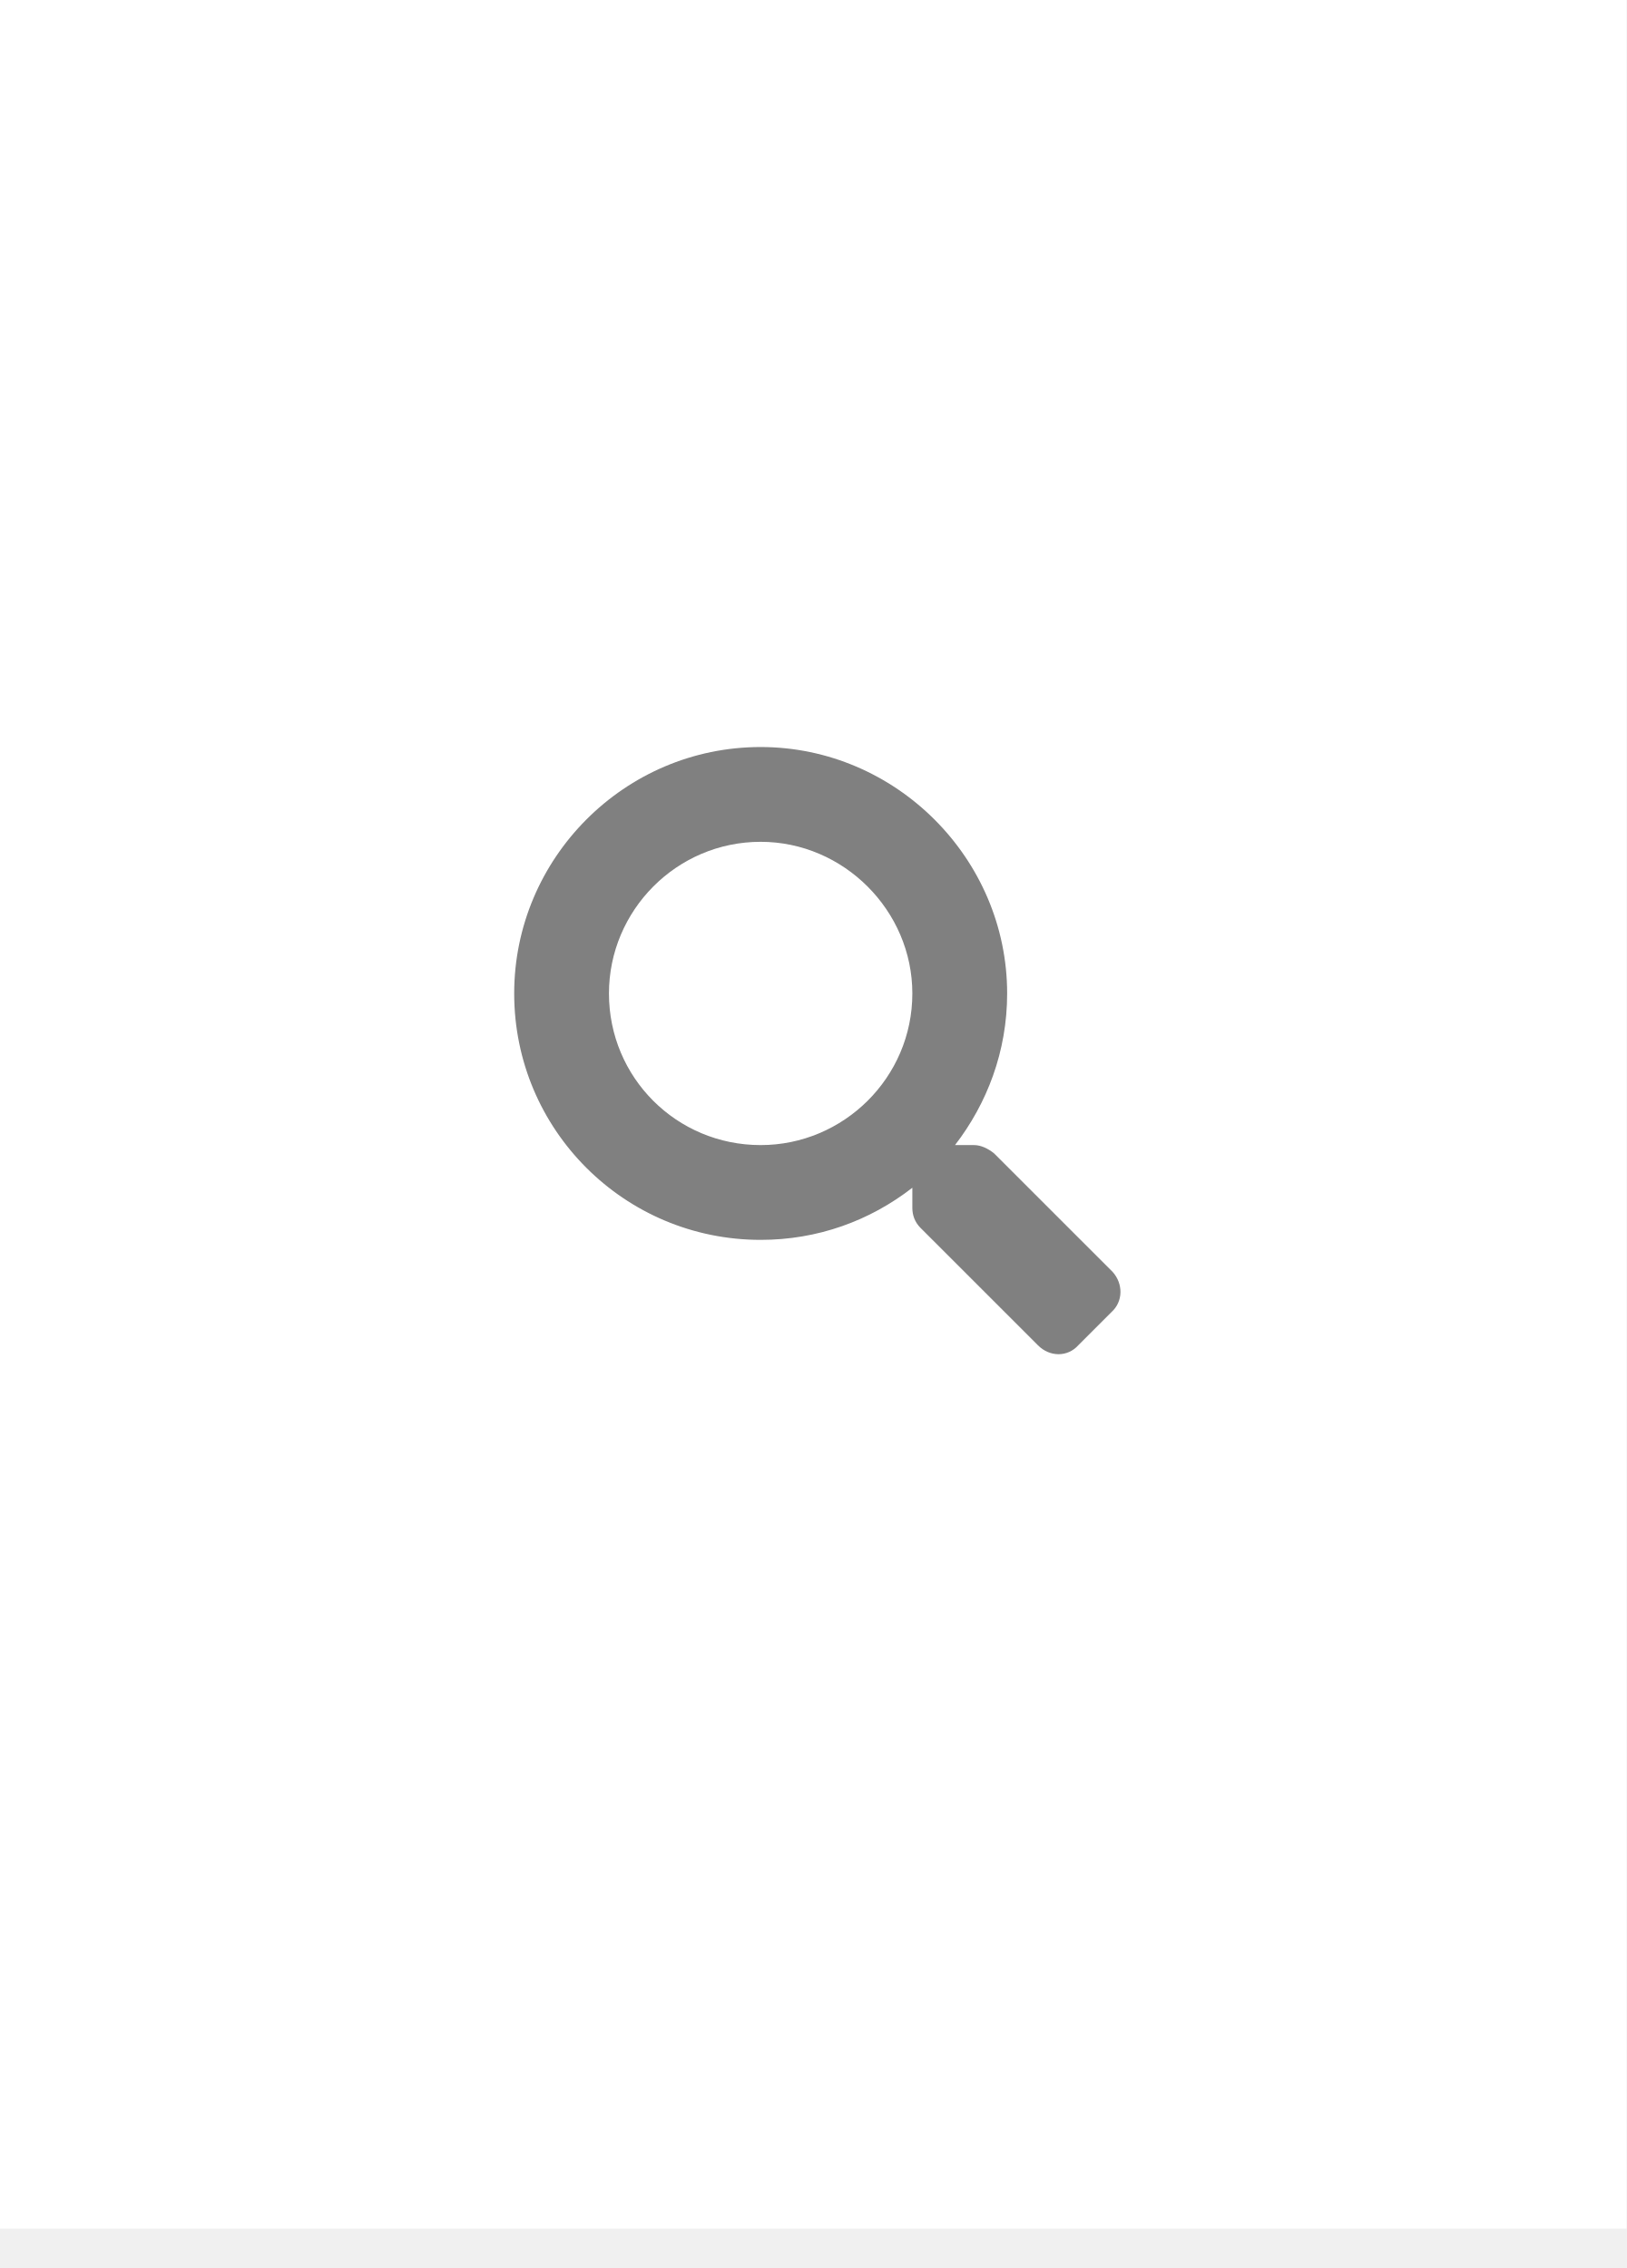
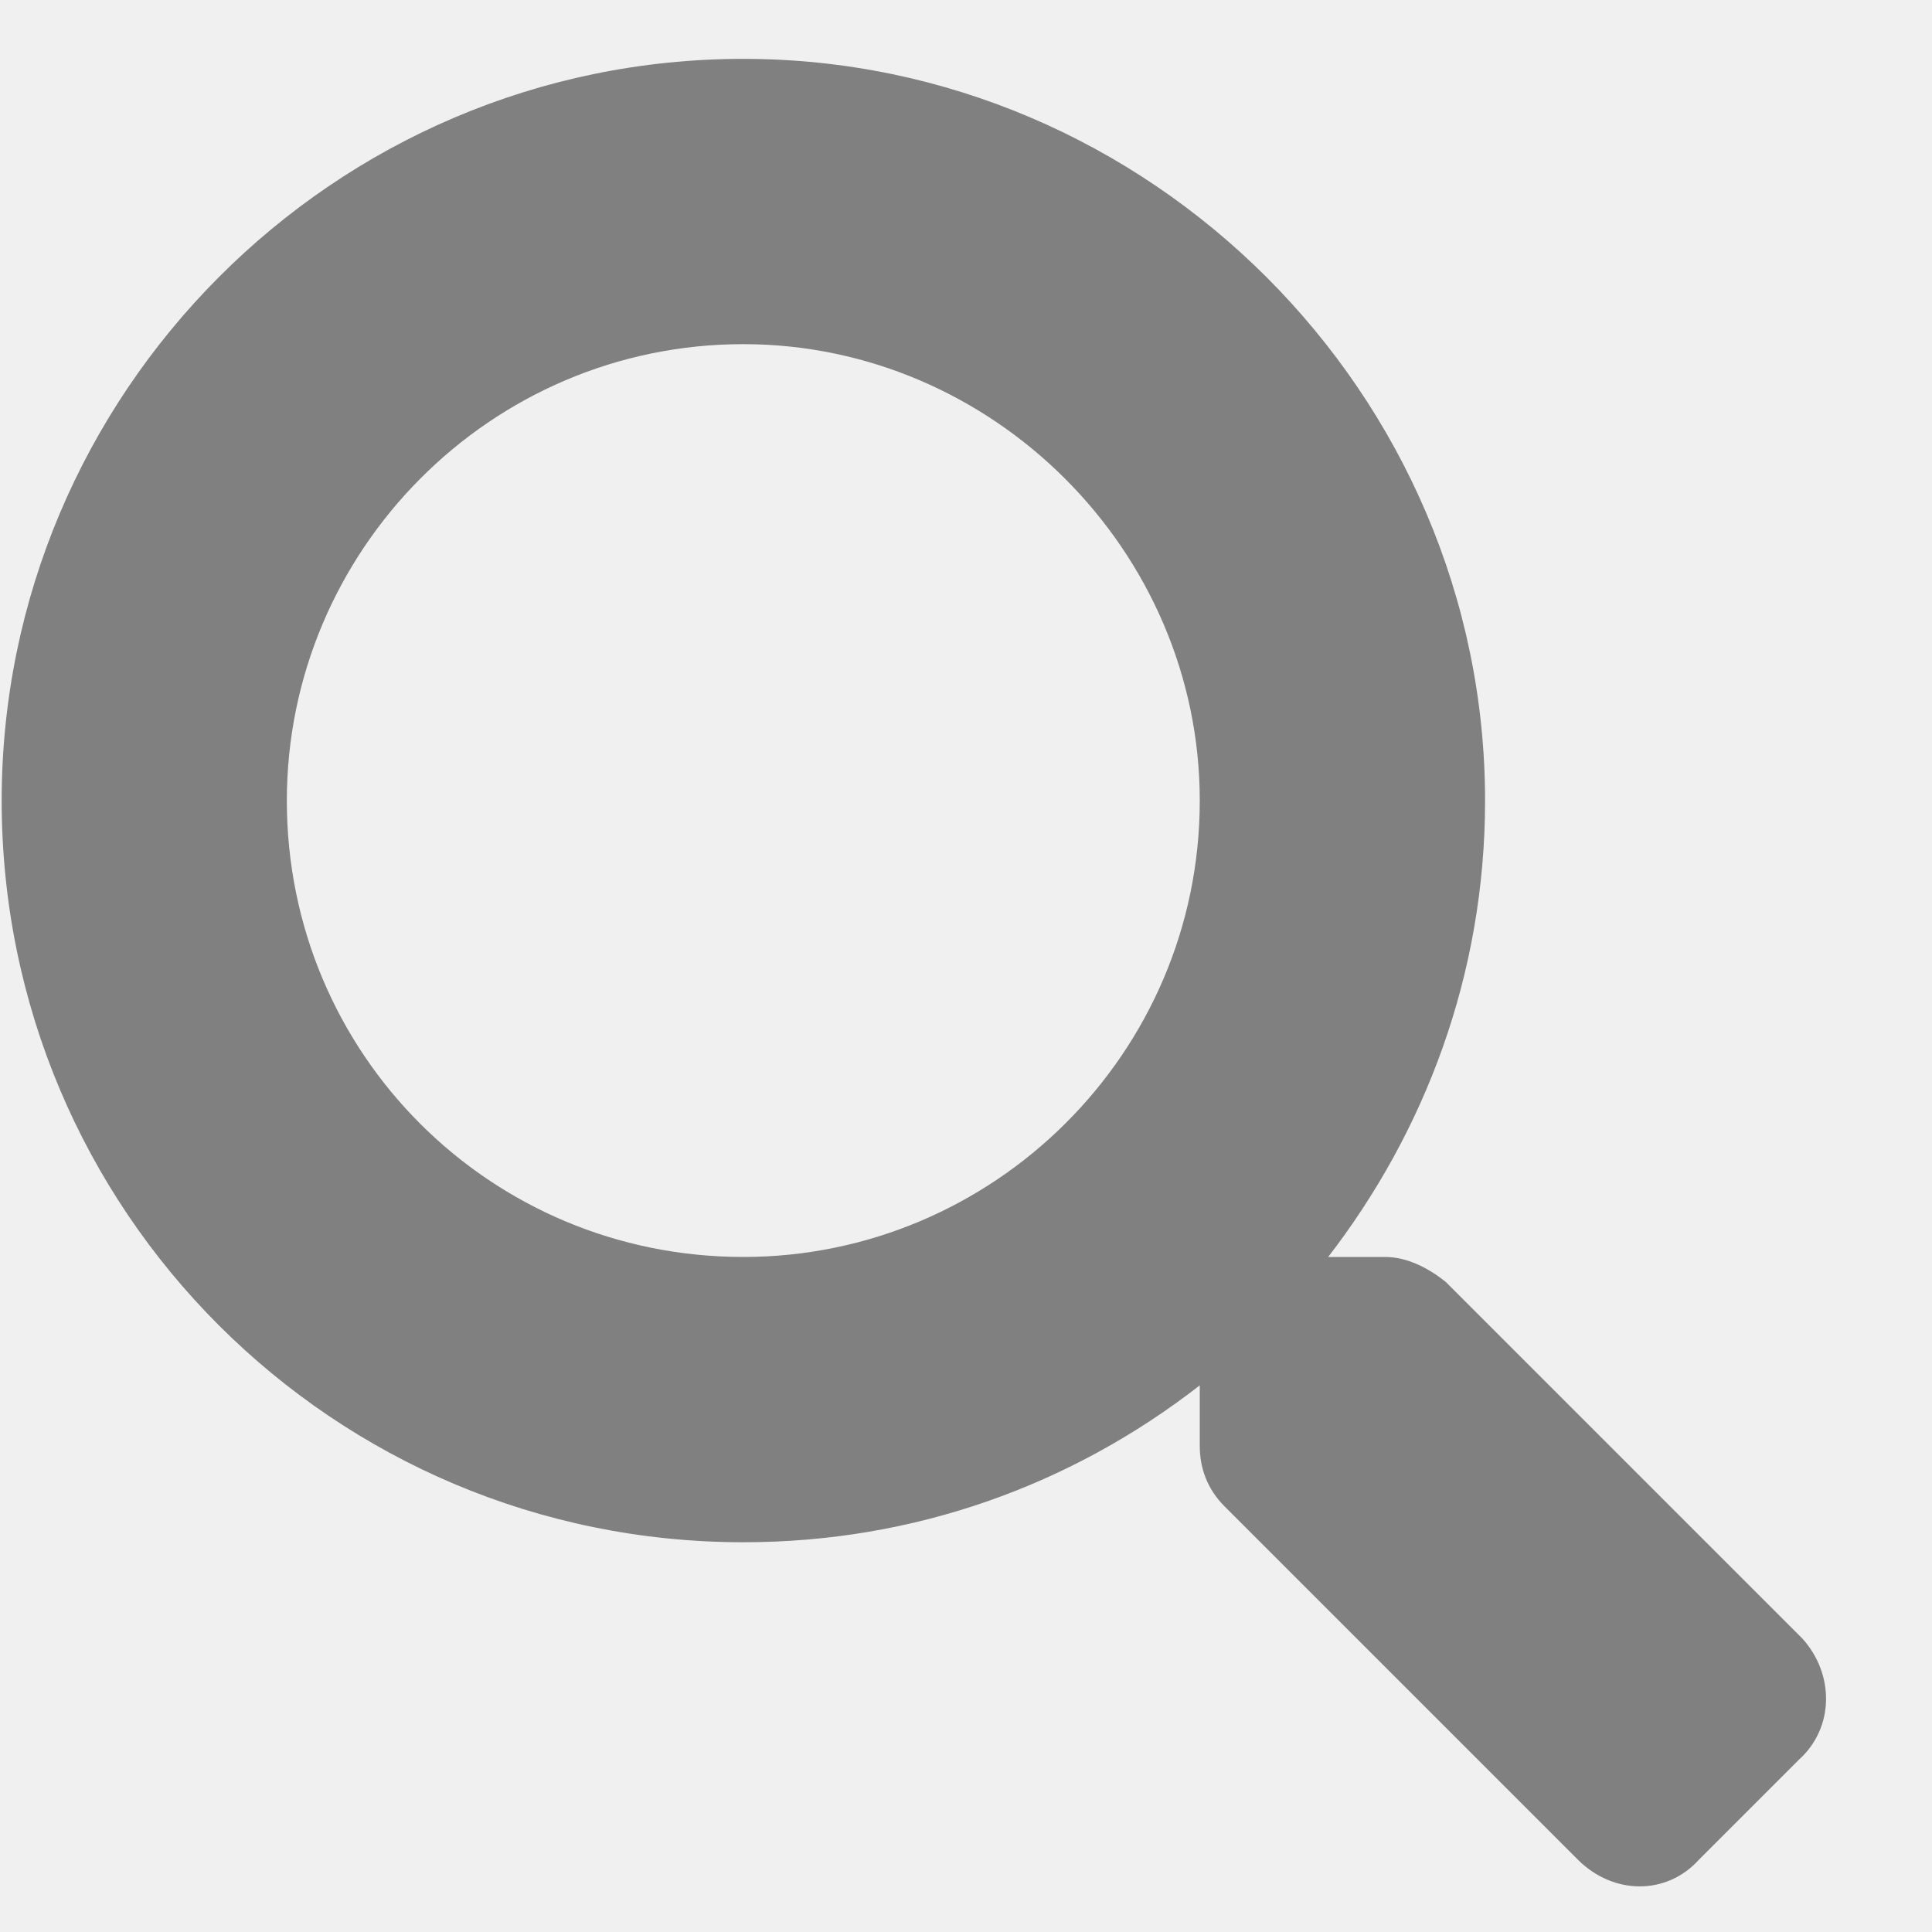
- <svg xmlns="http://www.w3.org/2000/svg" width="38" height="53" viewBox="0 0 38 53" fill="none">
-   <rect width="38" height="52.08" fill="white" />
-   <path d="M25.994 29.722C26.243 29.998 26.243 30.414 25.966 30.663L25.191 31.438C24.942 31.715 24.526 31.715 24.25 31.438L21.509 28.697C21.37 28.559 21.315 28.393 21.315 28.227V27.756C20.318 28.531 19.1 28.974 17.771 28.974C14.587 28.974 12.013 26.399 12.013 23.216C12.013 20.059 14.587 17.457 17.771 17.457C20.927 17.457 23.53 20.059 23.53 23.216C23.53 24.572 23.059 25.79 22.312 26.759H22.755C22.921 26.759 23.087 26.842 23.225 26.953L25.994 29.722ZM17.771 26.759C19.709 26.759 21.315 25.181 21.315 23.216C21.315 21.278 19.709 19.672 17.771 19.672C15.806 19.672 14.227 21.278 14.227 23.216C14.227 25.181 15.806 26.759 17.771 26.759Z" fill="#808080" />
+ <svg xmlns="http://www.w3.org/2000/svg" width="15" height="15" viewBox="0 0 15 15" fill="none">
+   <path d="M13.994 12.722C14.243 12.998 14.243 13.414 13.966 13.663L13.191 14.438C12.942 14.715 12.527 14.715 12.25 14.438L9.509 11.697C9.37 11.559 9.315 11.393 9.315 11.227V10.756C8.318 11.531 7.1 11.974 5.771 11.974C2.587 11.974 0.013 9.399 0.013 6.216C0.013 3.059 2.587 0.457 5.771 0.457C8.927 0.457 11.53 3.059 11.53 6.216C11.53 7.572 11.059 8.79 10.312 9.759H10.755C10.921 9.759 11.087 9.842 11.225 9.953L13.994 12.722ZM5.771 9.759C7.709 9.759 9.315 8.181 9.315 6.216C9.315 4.278 7.709 2.672 5.771 2.672C3.806 2.672 2.227 4.278 2.227 6.216C2.227 8.181 3.806 9.759 5.771 9.759Z" fill="#808080" />
</svg>
